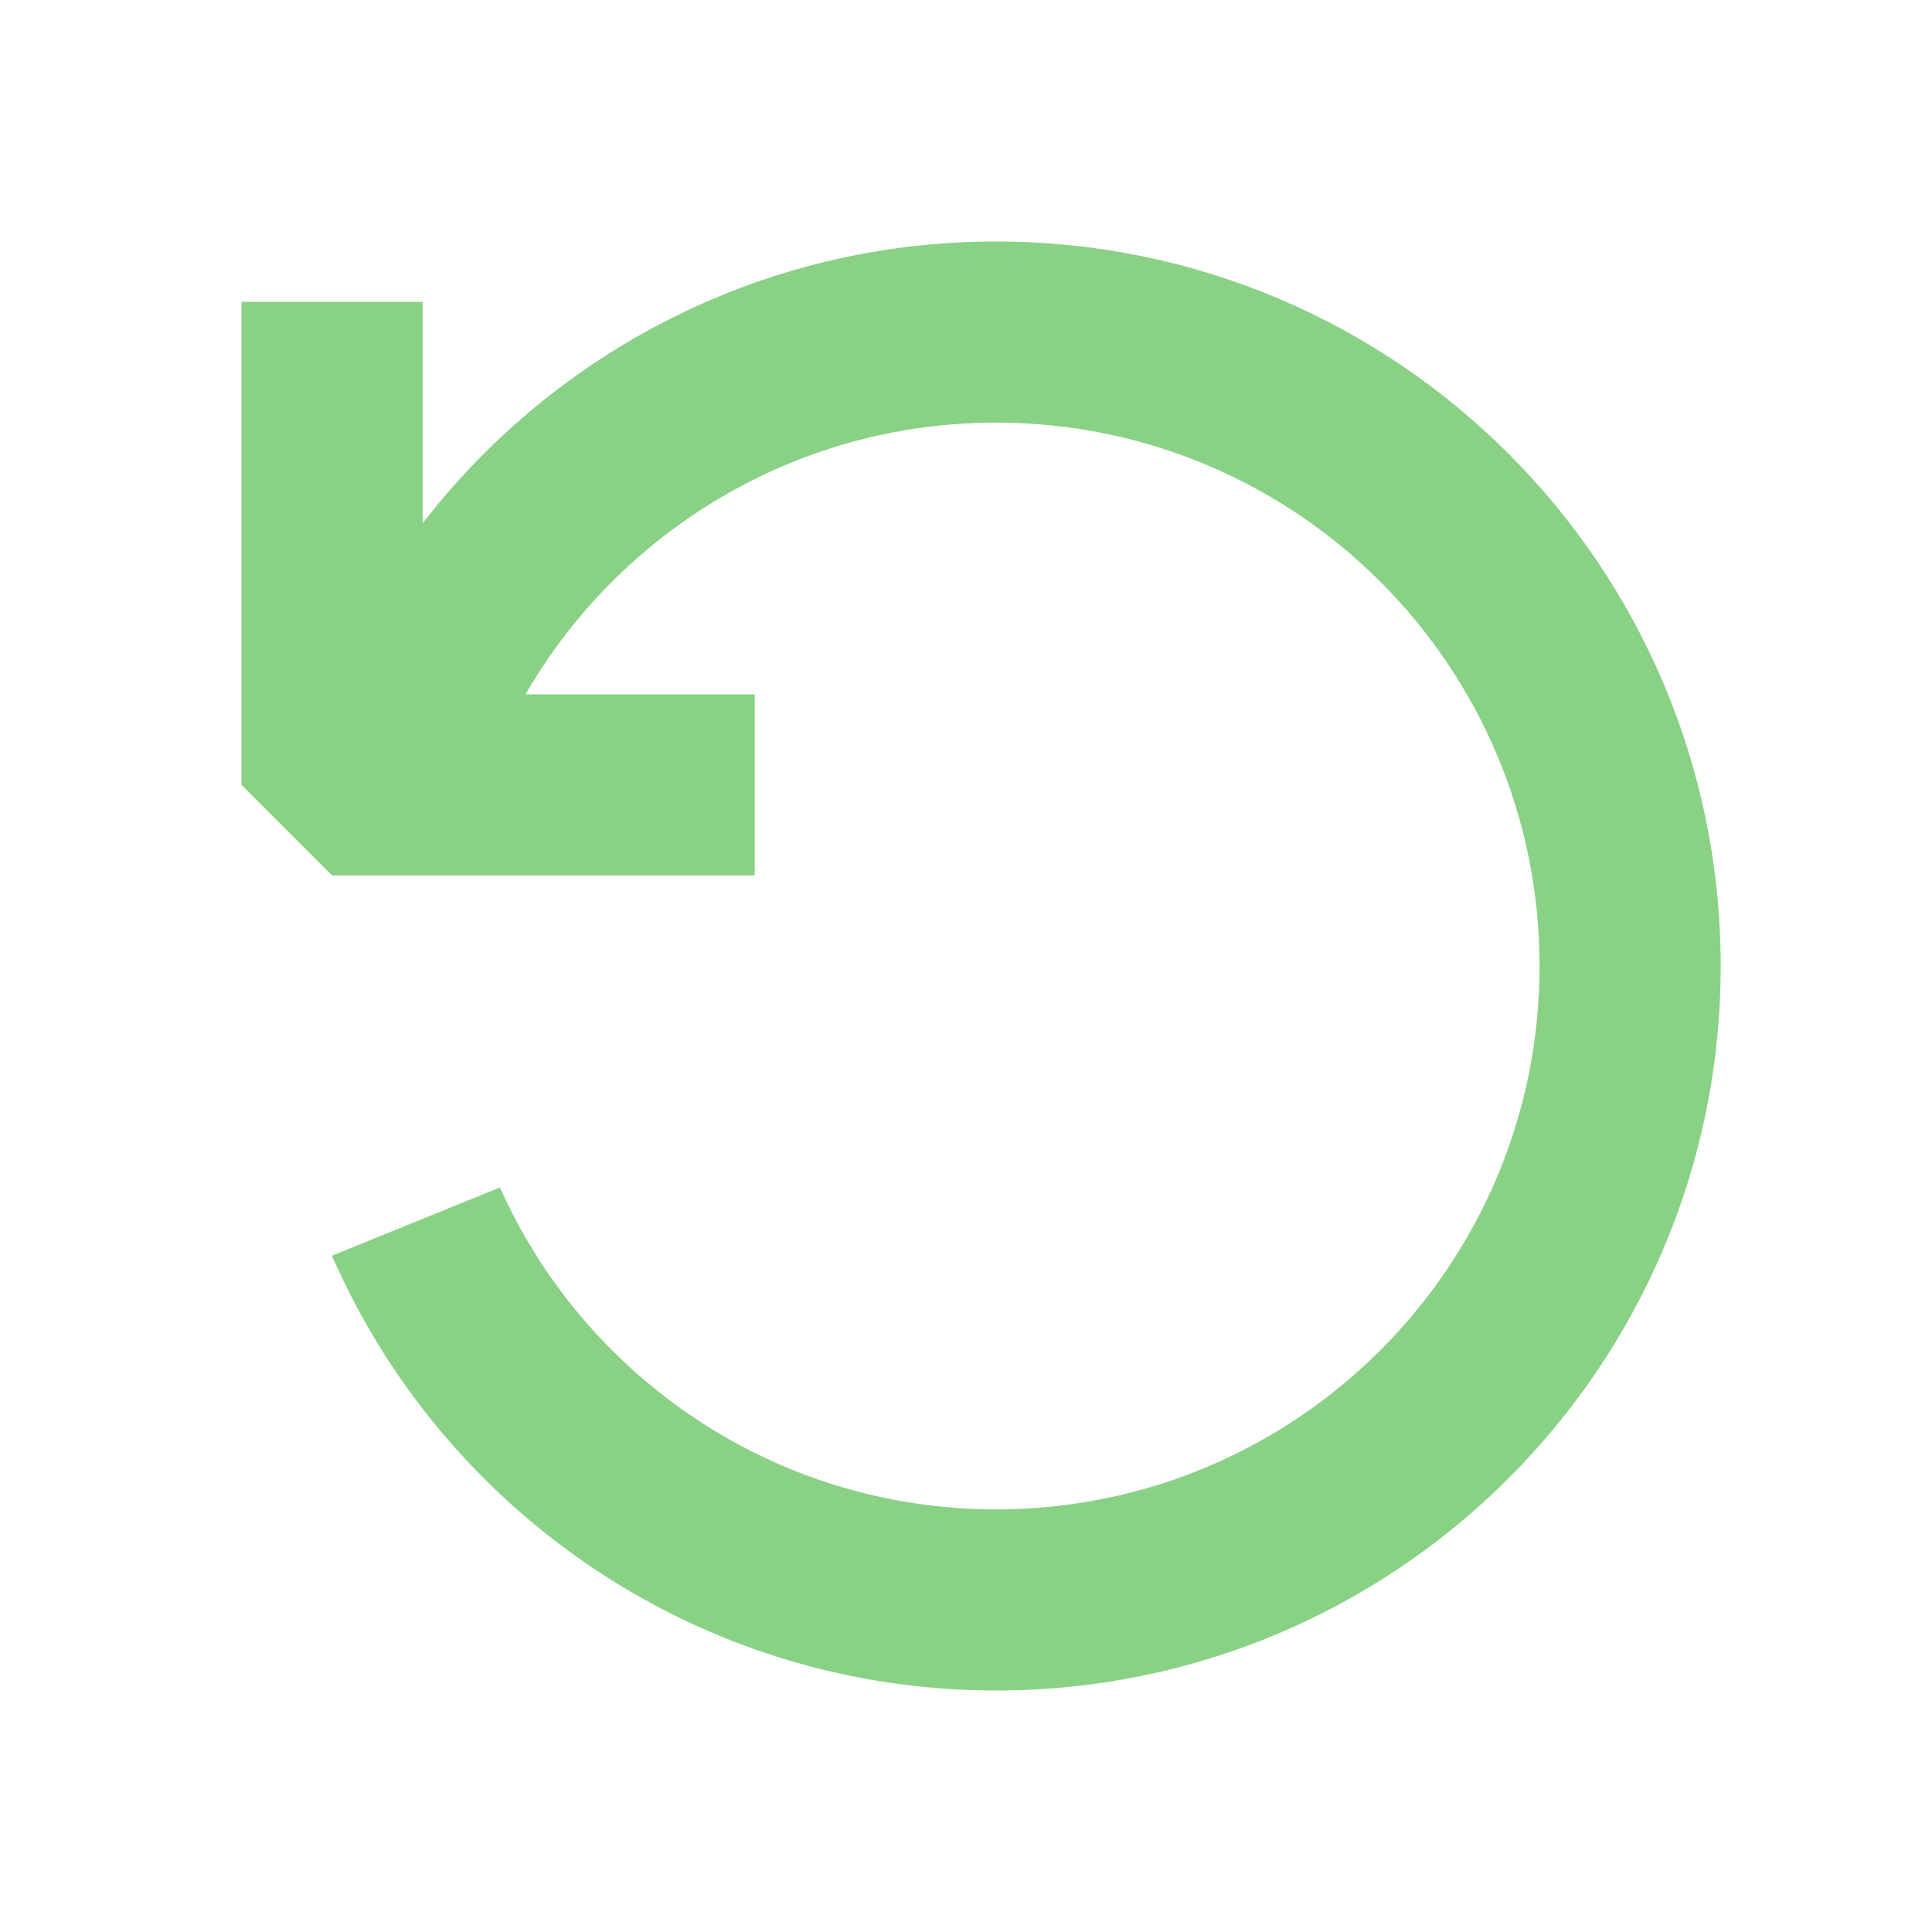
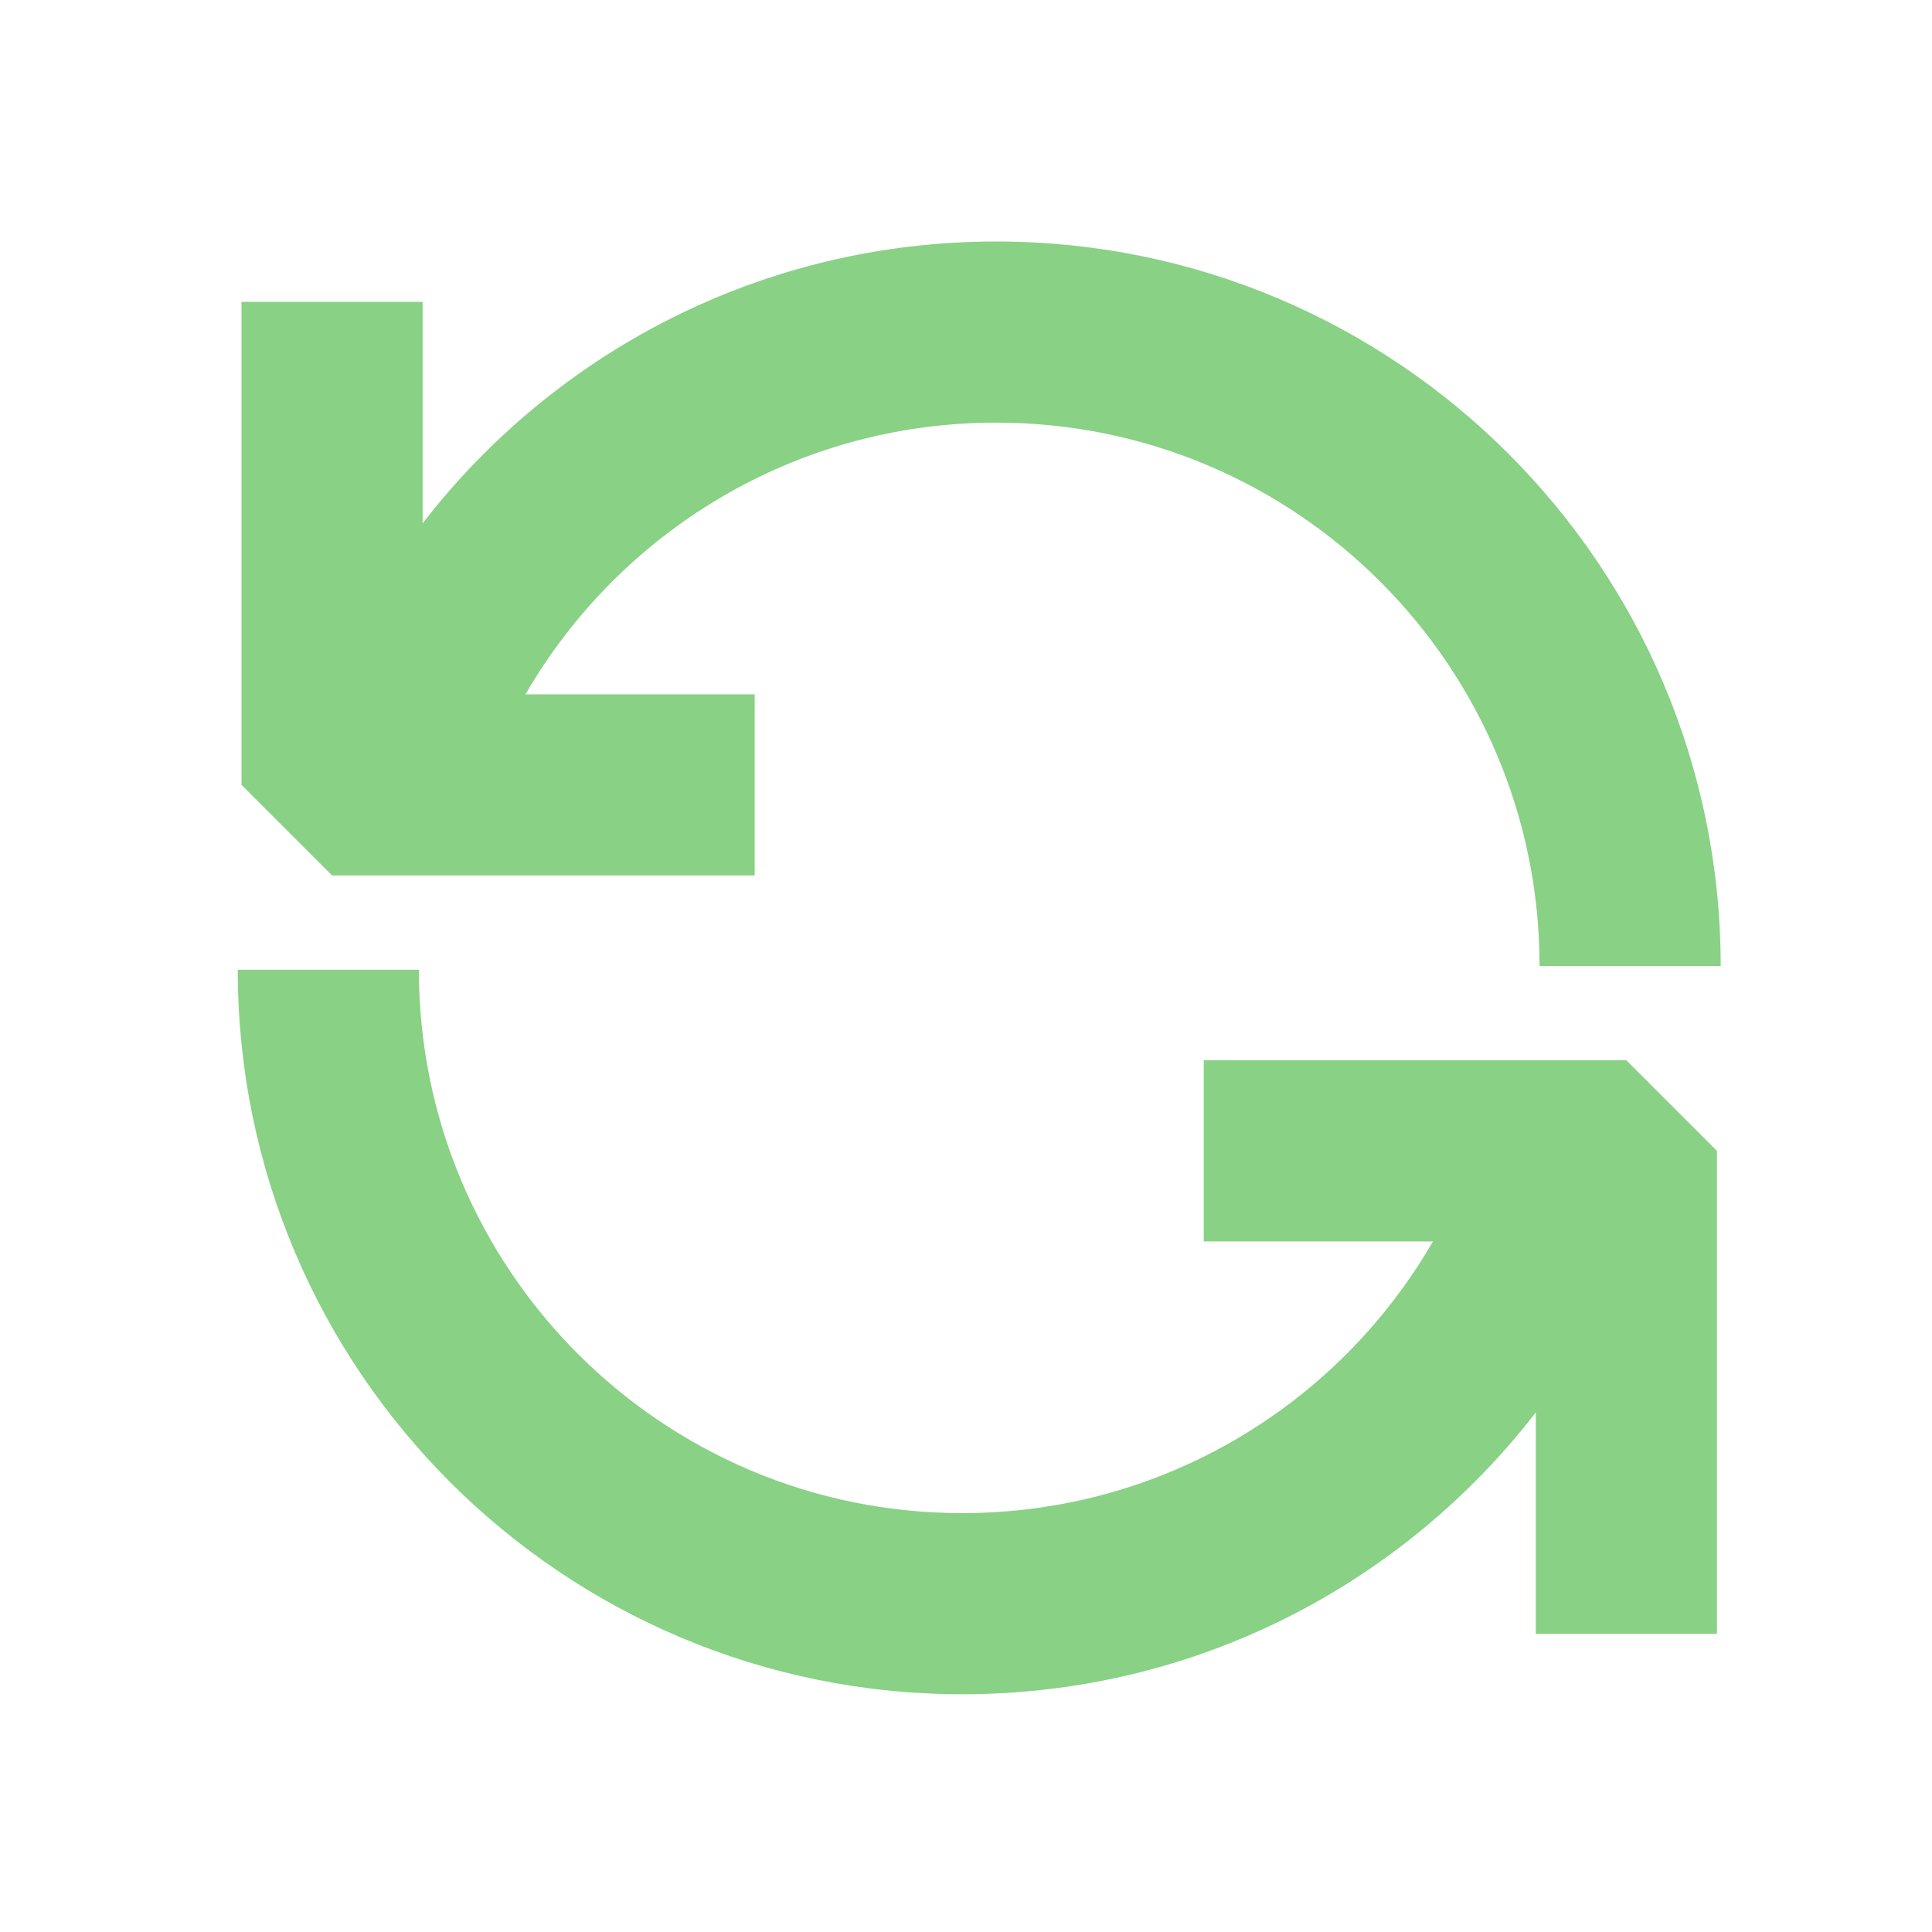
- <svg xmlns="http://www.w3.org/2000/svg" width="16" height="16" viewBox="0 0 16 16" fill="none">
-   <path fill-rule="evenodd" clip-rule="evenodd" d="M12.75 8C12.75 10.485 10.735 12.5 8.25 12.5C6.418 12.5 4.842 11.405 4.14 9.834L2.749 10.399C3.674 12.519 5.789 14 8.25 14C11.564 14 14.25 11.314 14.25 8C14.25 4.686 11.564 2 8.25 2C6.317 2 4.597 2.914 3.5 4.334V2.5H2V6.5L2.75 7.25H6.25V5.75H4.352C5.13 4.405 6.584 3.5 8.25 3.5C10.735 3.5 12.75 5.515 12.75 8Z" fill="#89D185" />
+ <svg xmlns="http://www.w3.org/2000/svg" version="1.1" id="Calque_1" x="0px" y="0px" width="16px" height="16px" viewBox="0 0 16 16" enable-background="new 0 0 16 16" xml:space="preserve">
+   <path fill="#89D185" d="M12.75,8h1.5c0-3.313-2.687-6-6-6C6.317,2,4.597,2.914,3.5,4.334V2.5H2v4l0.75,0.75h3.5v-1.5H4.352  C5.13,4.405,6.584,3.5,8.25,3.5C10.735,3.5,12.75,5.515,12.75,8z" />
+   <path fill="#89D185" d="M3.469,8.031h-1.5c0,3.313,2.687,6,6,6c1.934,0,3.652-0.914,4.75-2.334v1.834h1.5v-4l-0.75-0.75h-3.5v1.5  h1.898c-0.778,1.346-2.232,2.25-3.898,2.25C5.483,12.531,3.469,10.517,3.469,8.031z" />
</svg>
